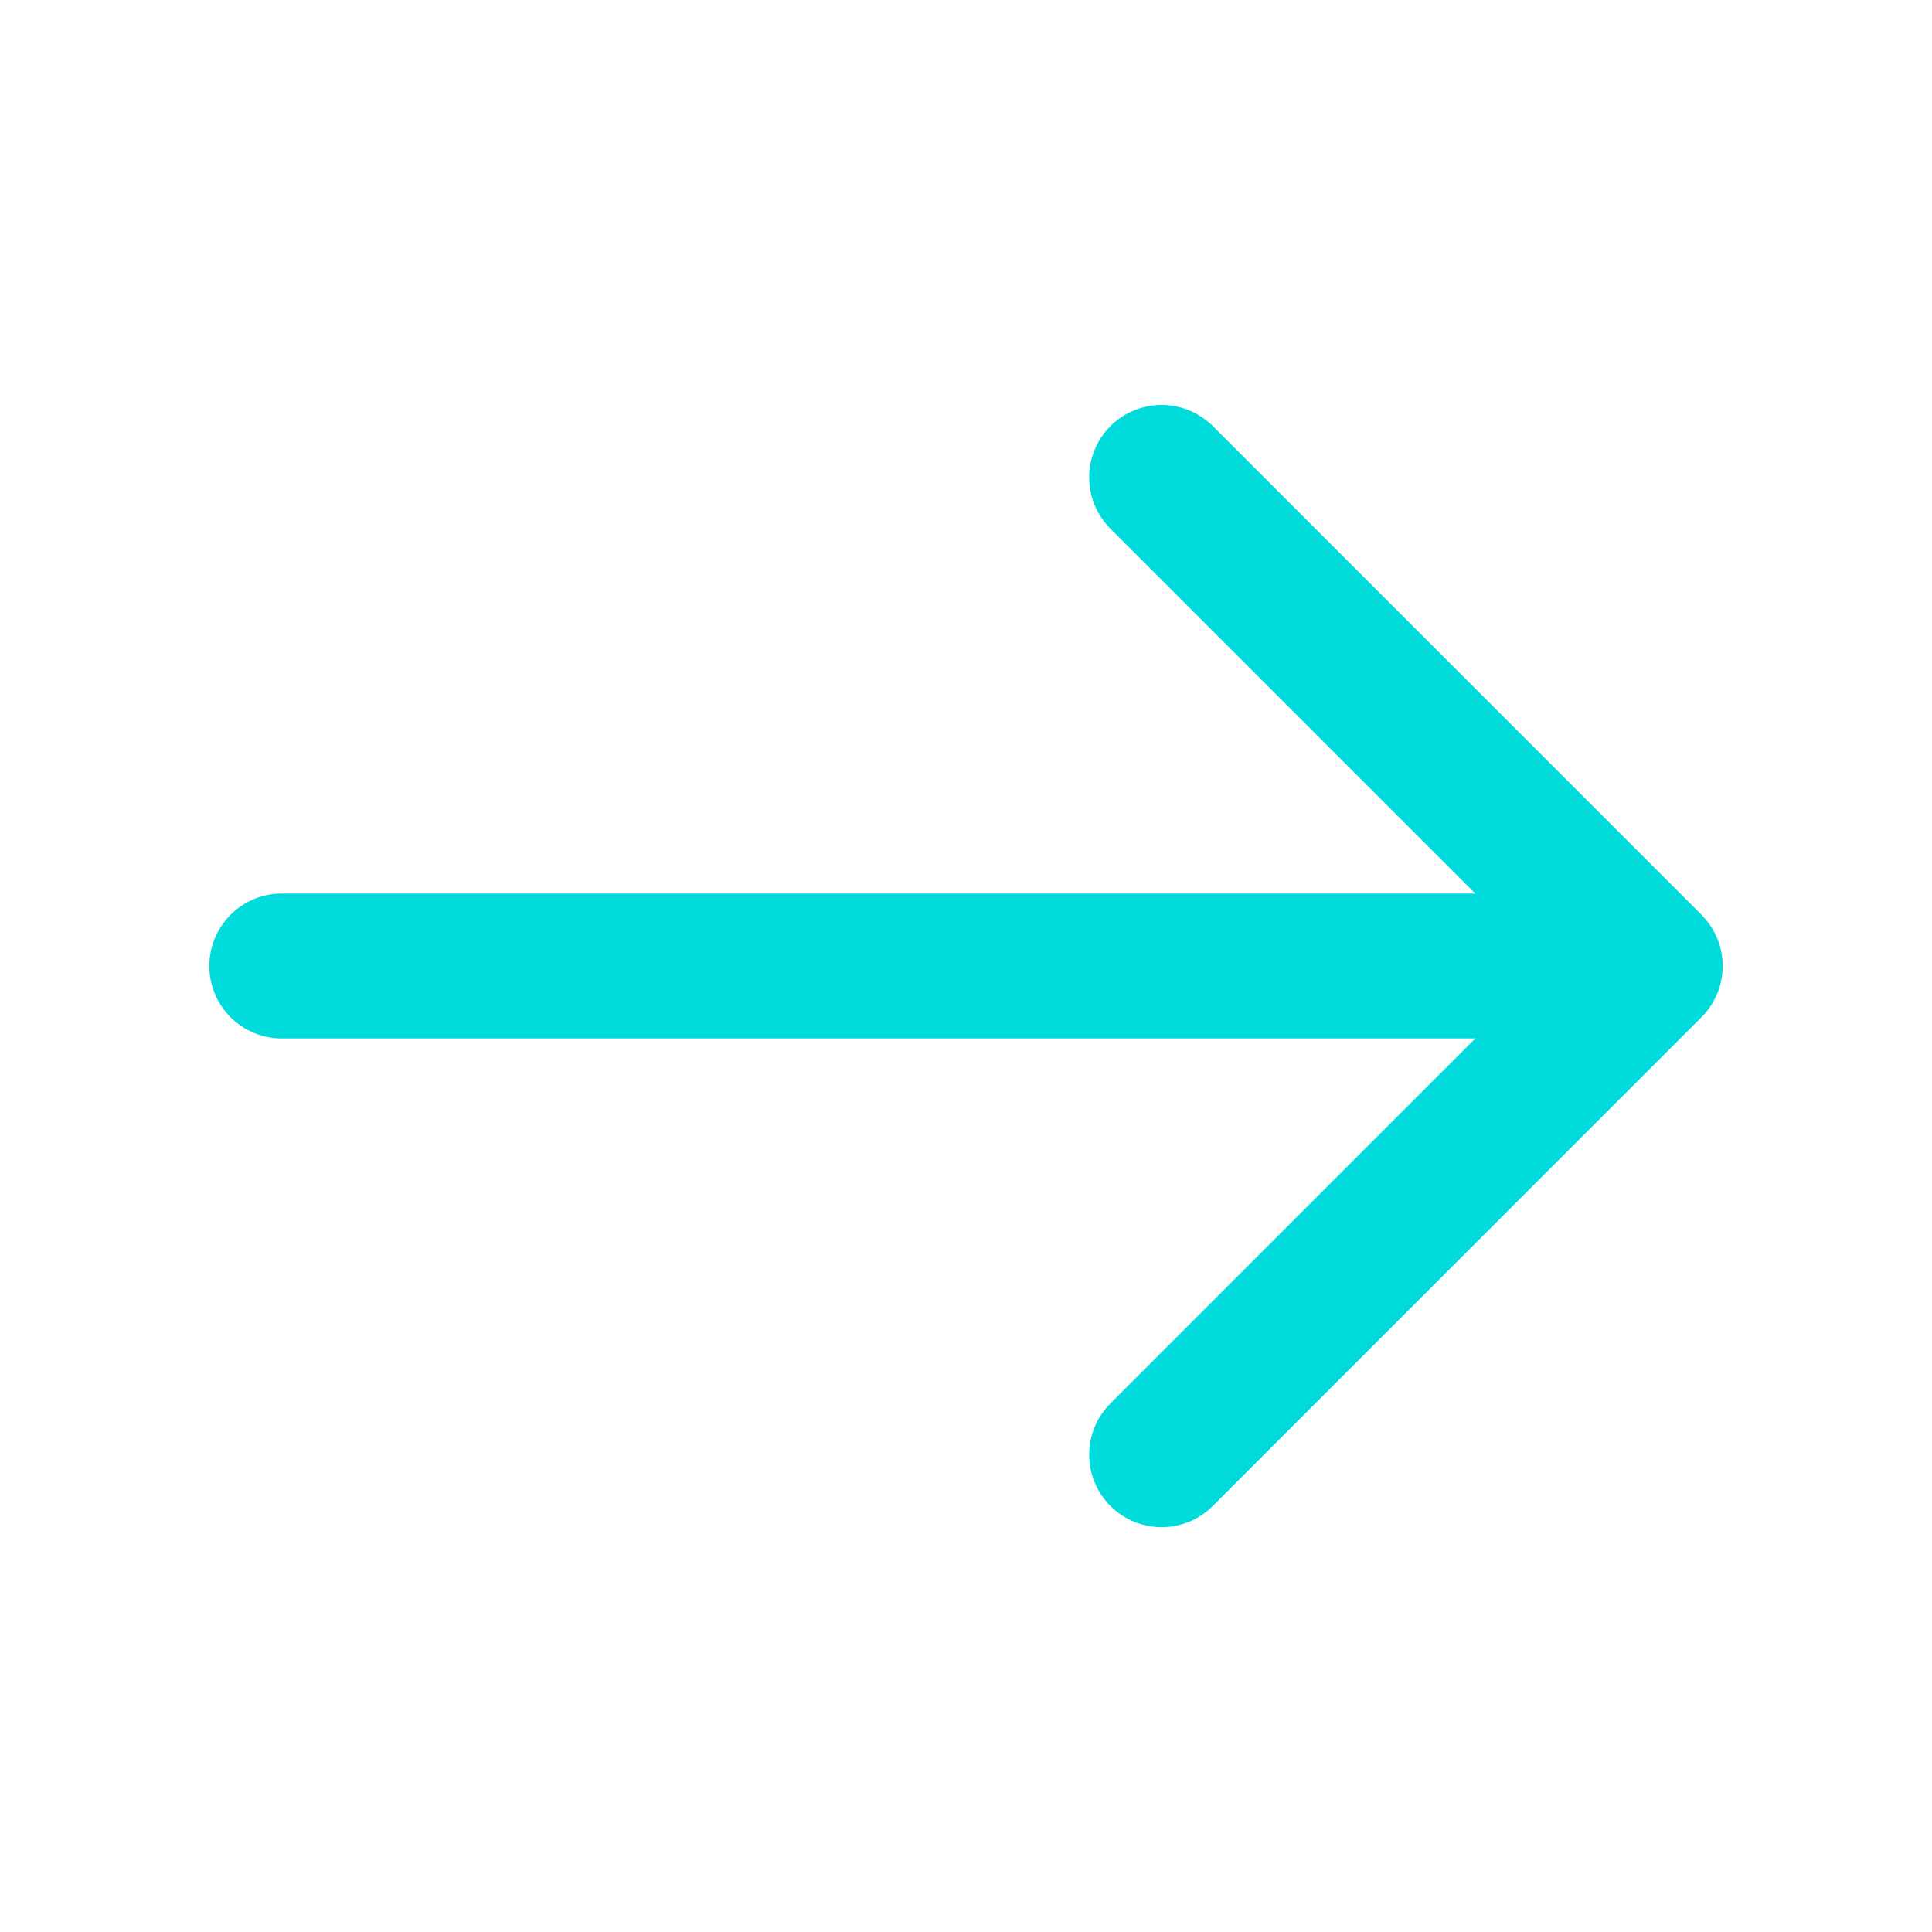
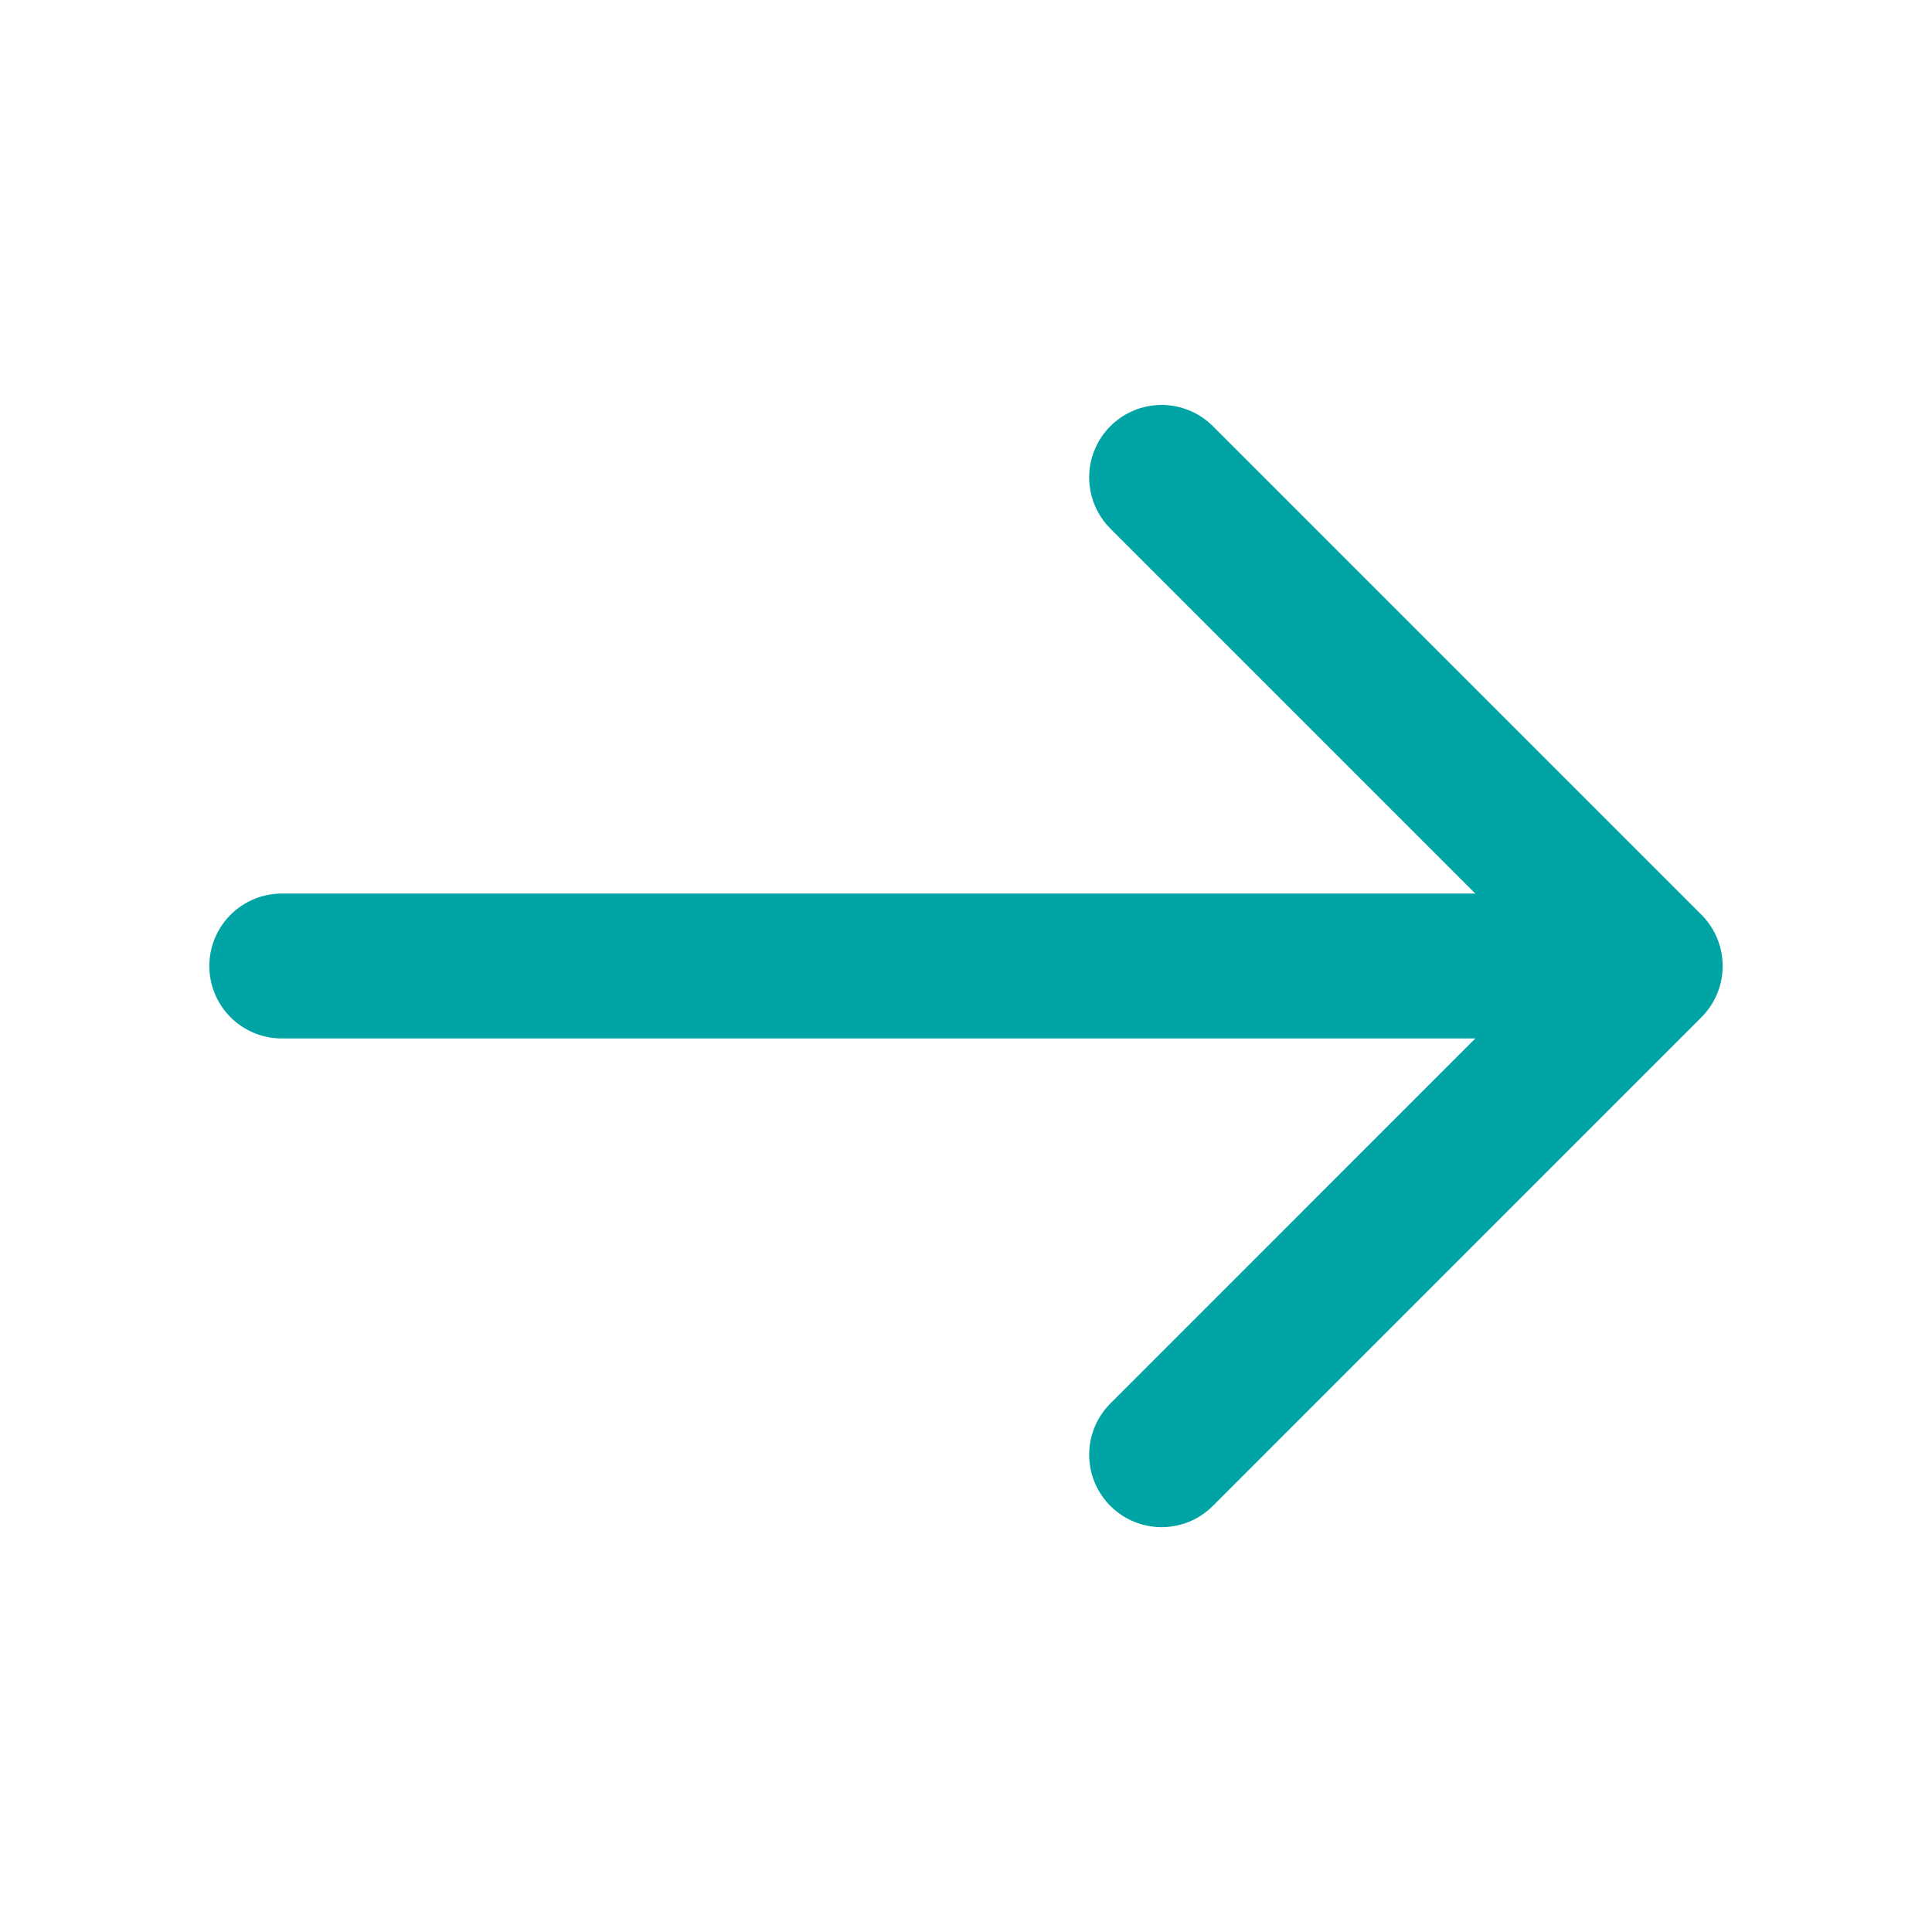
<svg xmlns="http://www.w3.org/2000/svg" width="20" height="20" viewBox="0 0 20 20" fill="none">
-   <path d="M12.025 4.942L17.083 10L12.025 15.059" stroke="#00DBDB" stroke-width="1.5" stroke-miterlimit="10" stroke-linecap="round" stroke-linejoin="round" />
-   <path d="M2.917 10H16.942" stroke="#00DBDB" stroke-width="1.5" stroke-miterlimit="10" stroke-linecap="round" stroke-linejoin="round" />
+   <path d="M12.025 4.942L17.083 10L12.025 15.059" stroke="#00A4A4" stroke-width="1.5" stroke-miterlimit="10" stroke-linecap="round" stroke-linejoin="round" />
+   <path d="M2.917 10H16.942" stroke="#00A4A4" stroke-width="1.5" stroke-miterlimit="10" stroke-linecap="round" stroke-linejoin="round" />
</svg>
